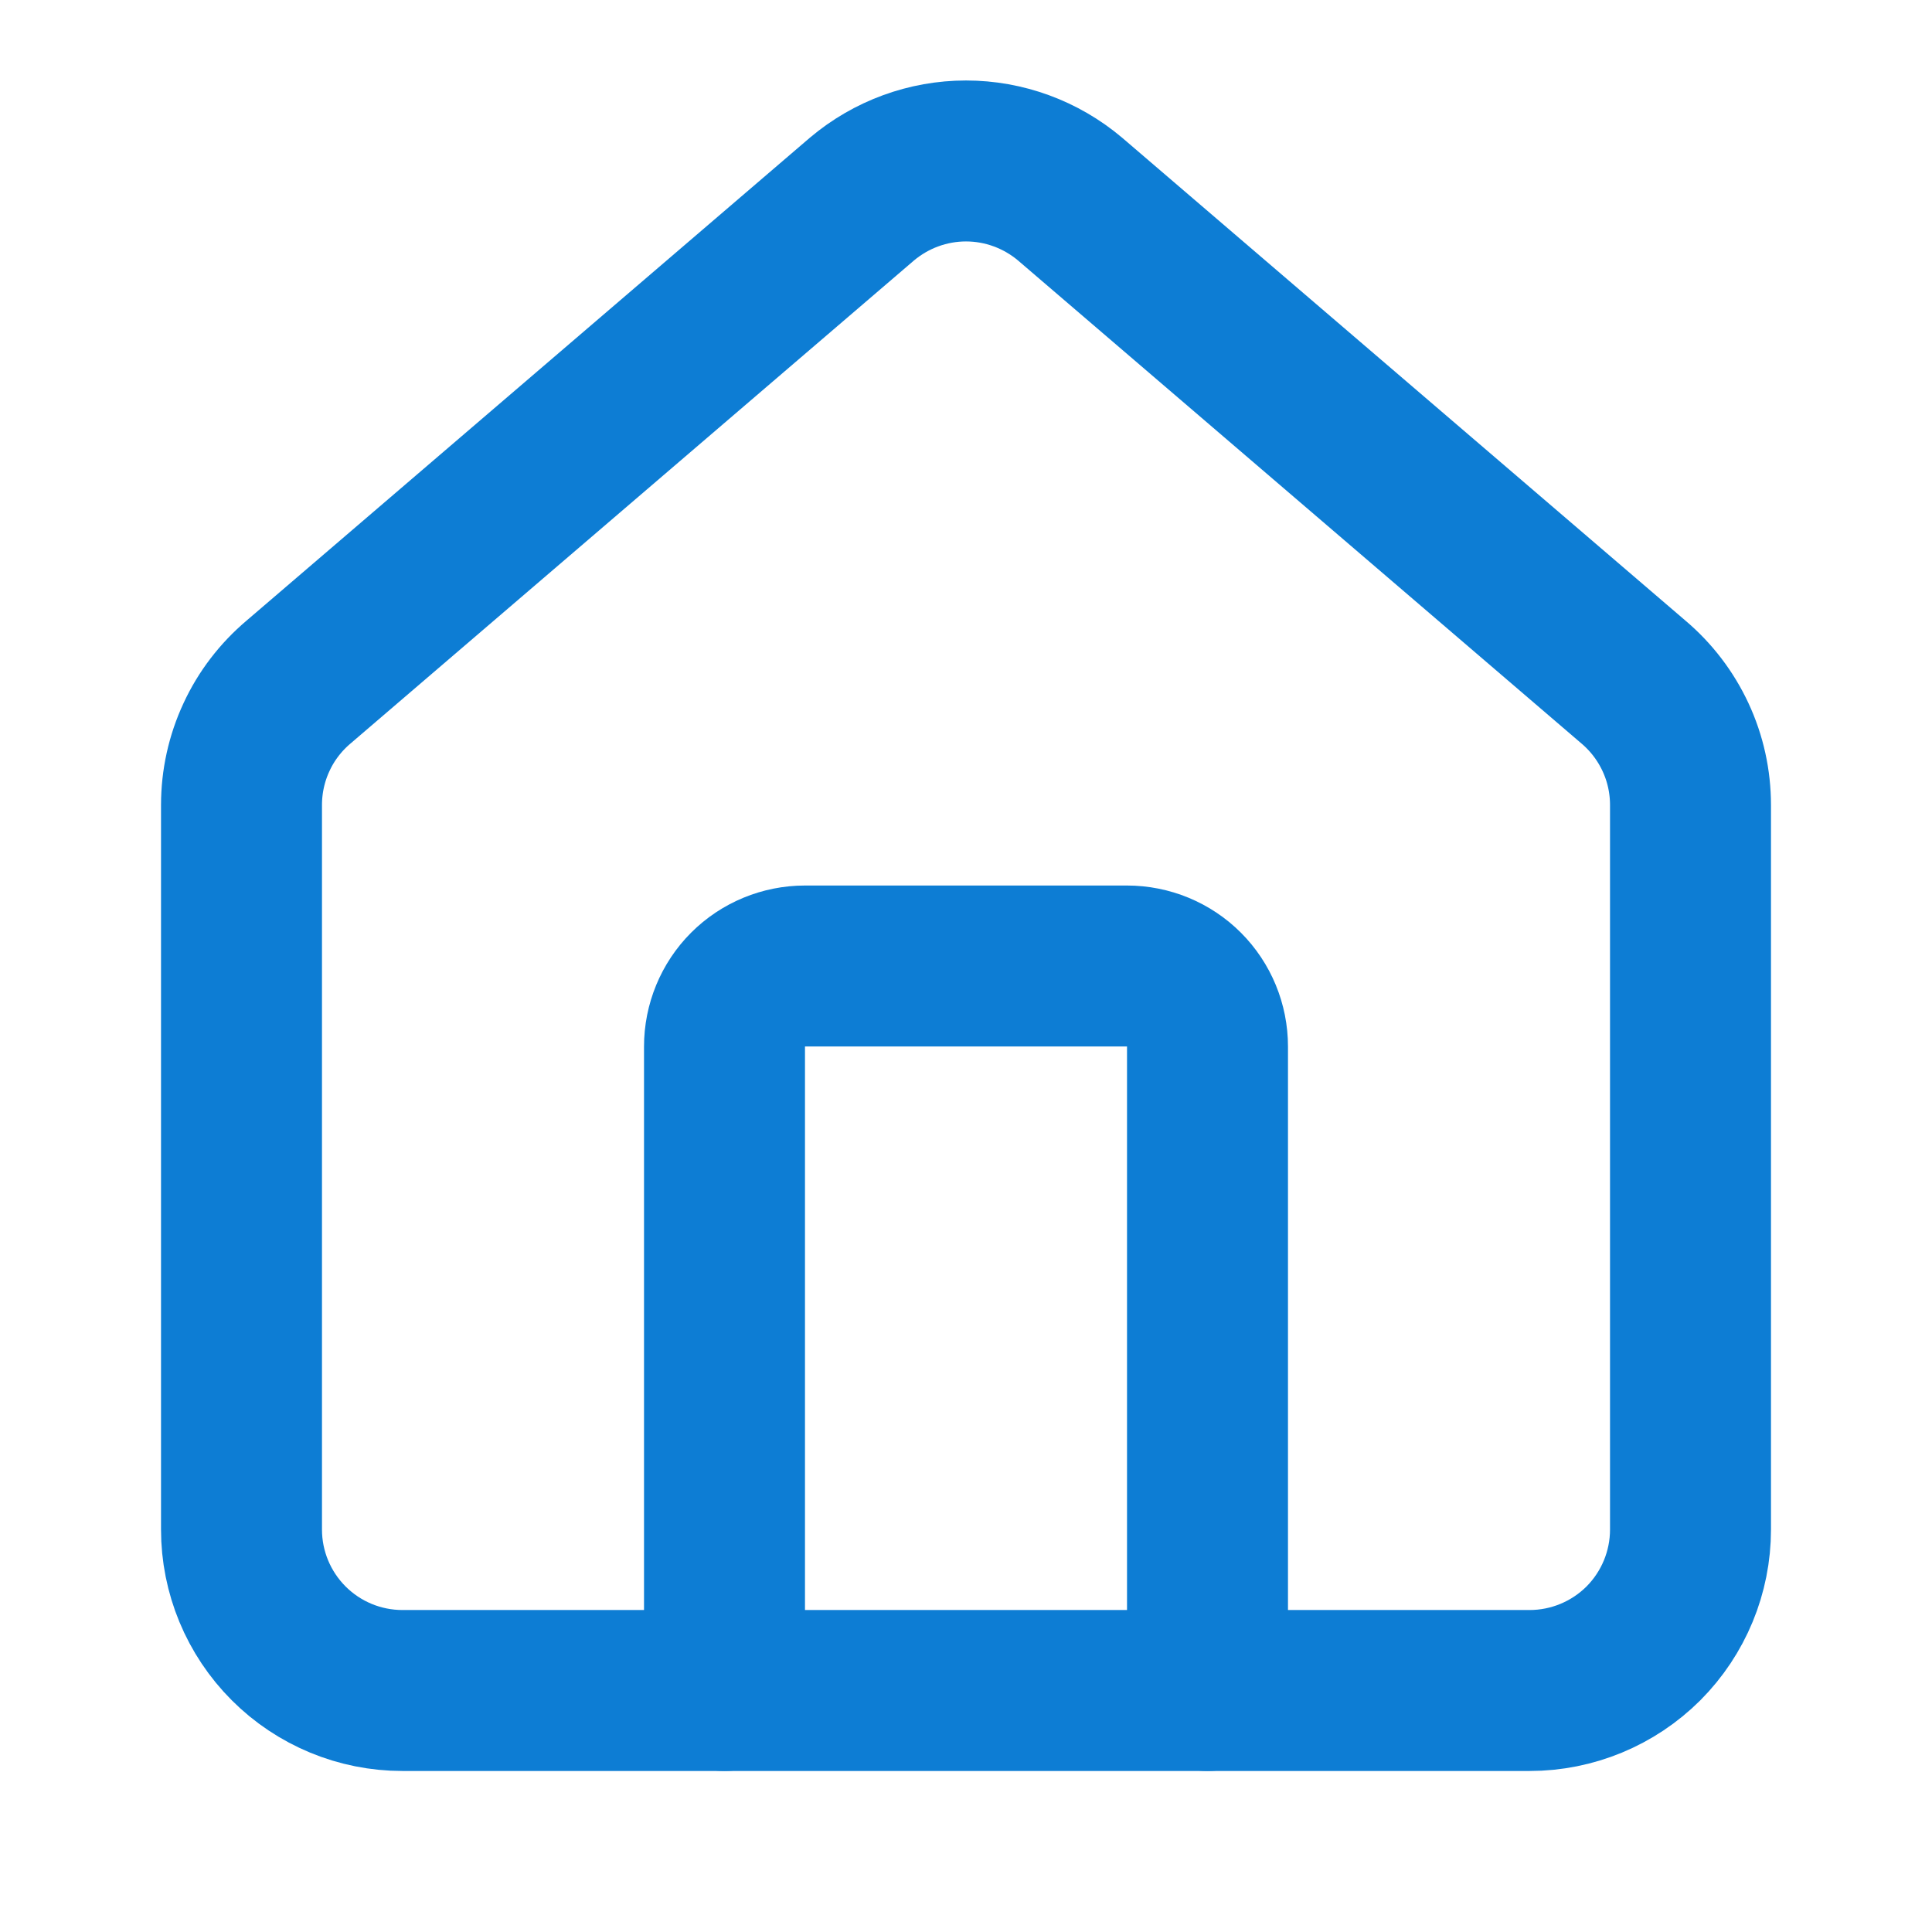
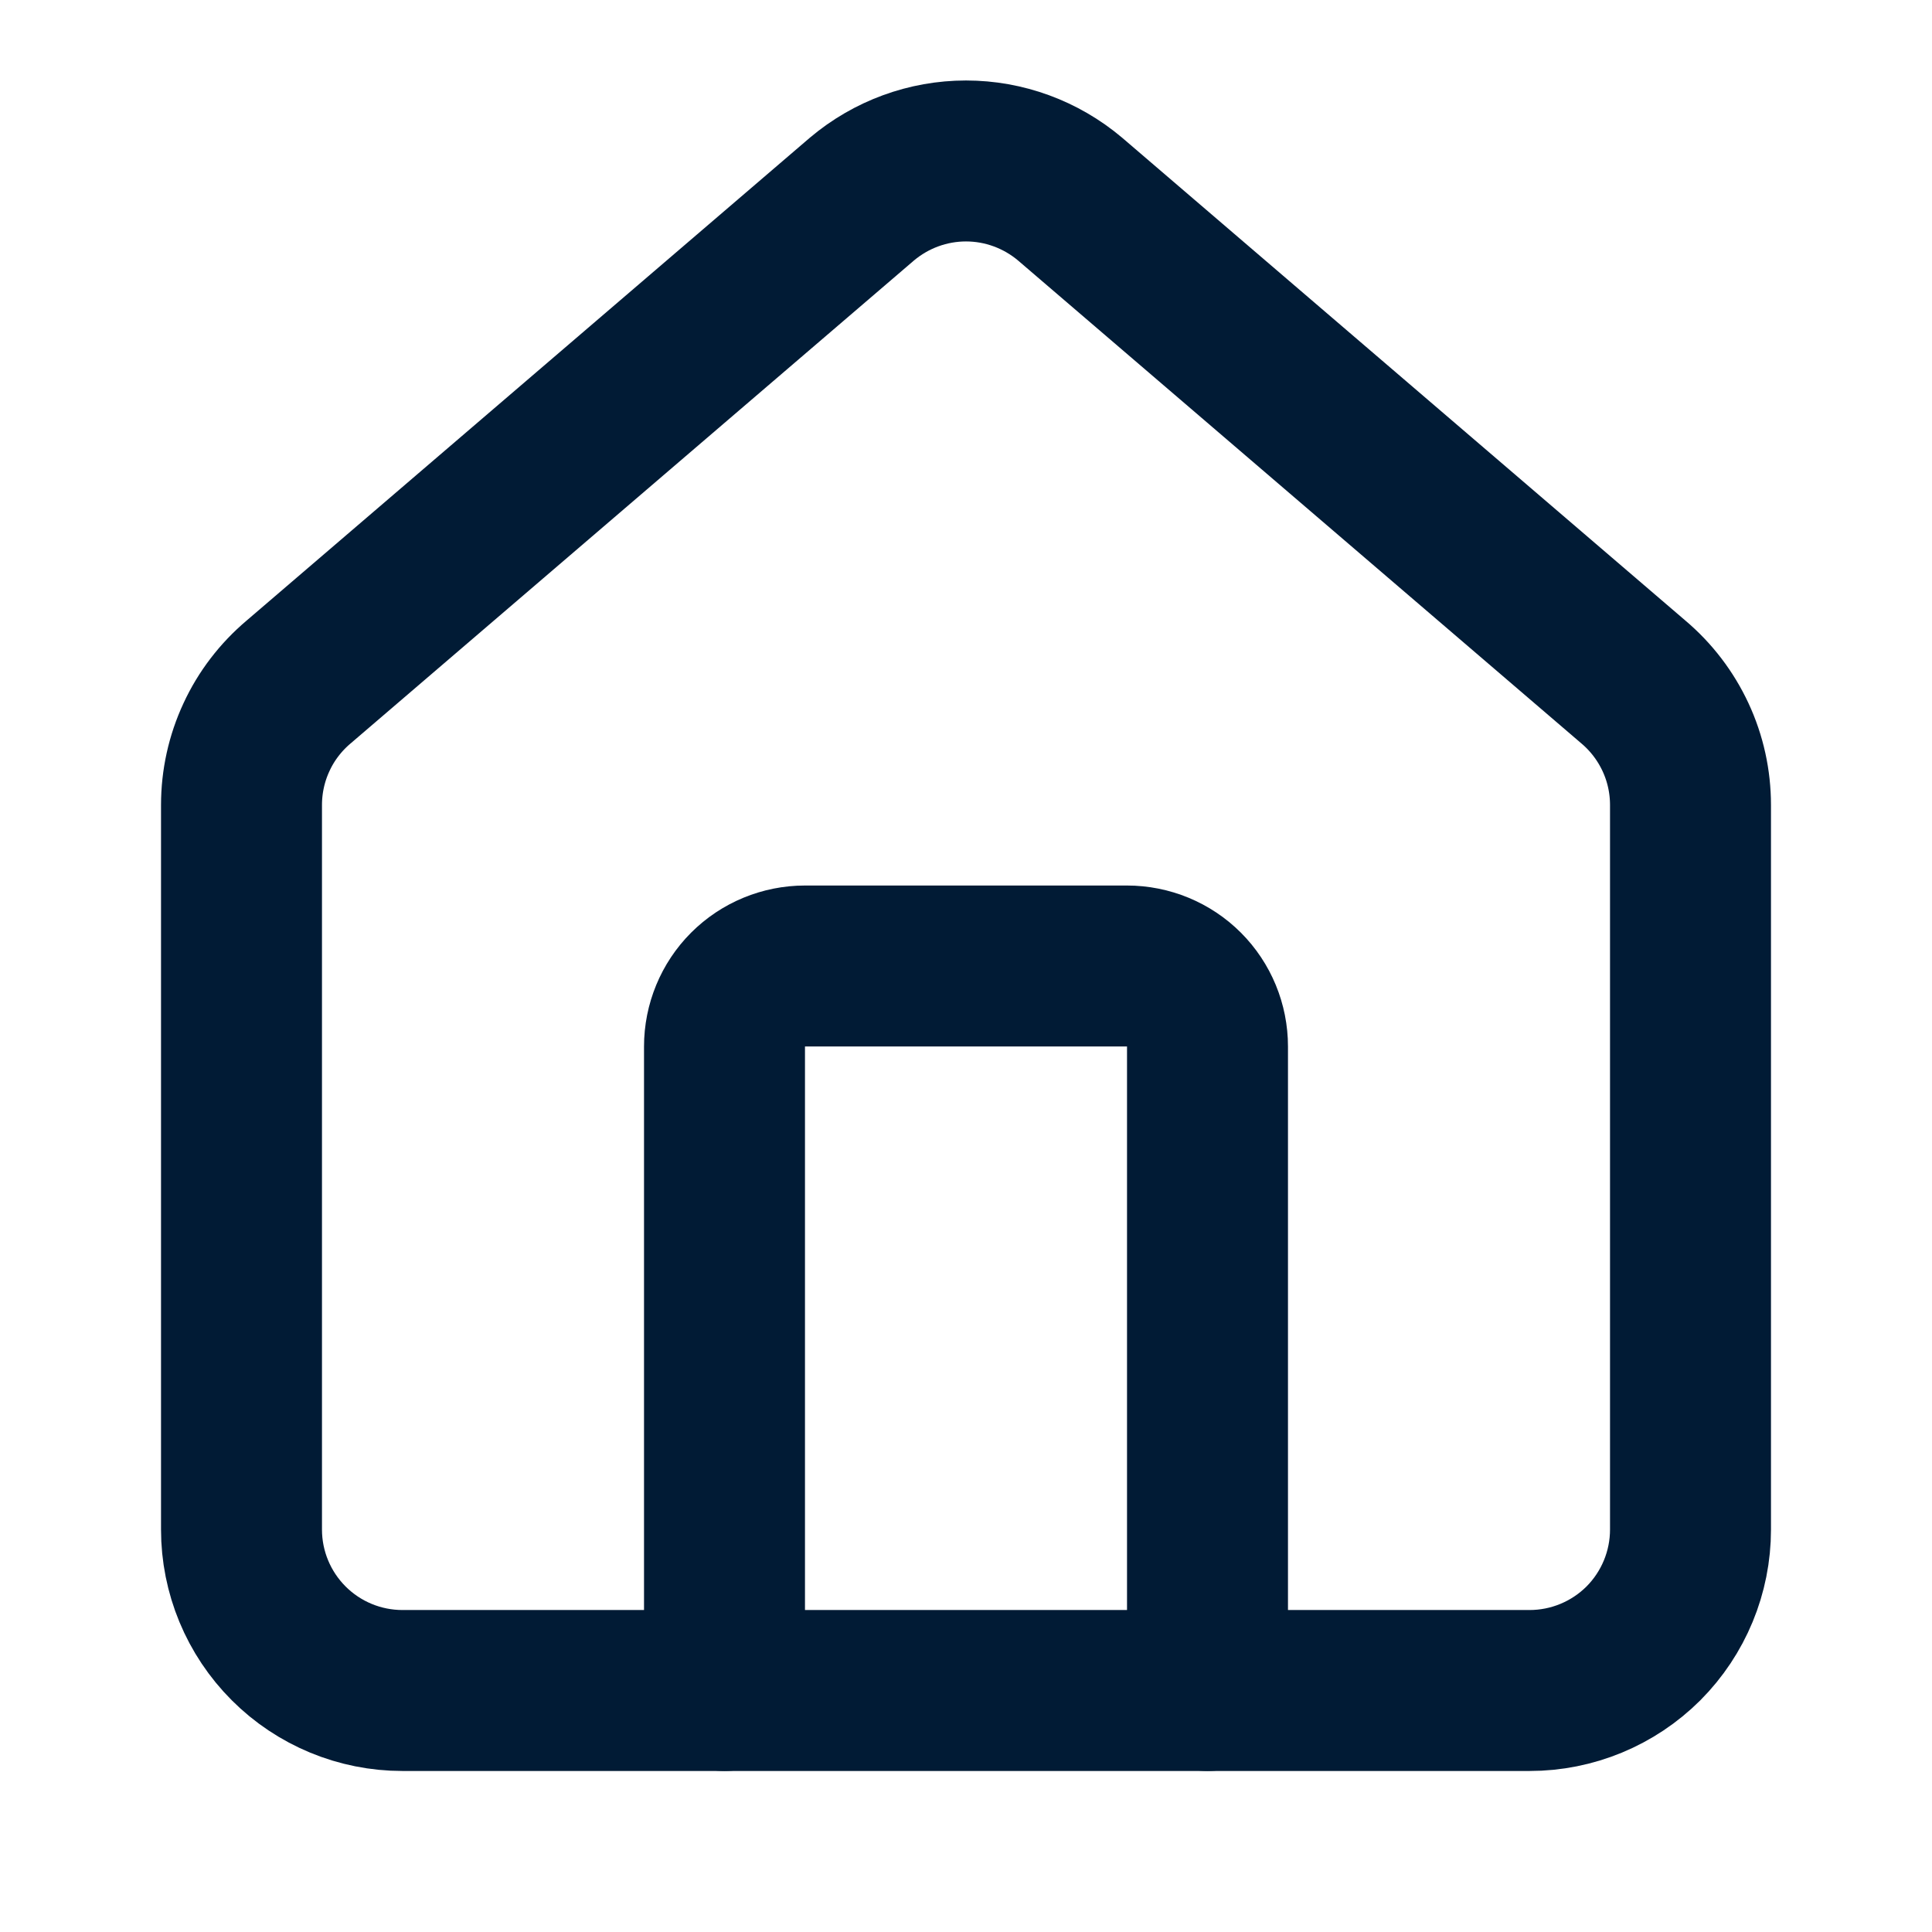
<svg xmlns="http://www.w3.org/2000/svg" width="16" height="16" viewBox="0 0 16 16" fill="none">
-   <path d="M10 14V8.667C10 8.49 9.93 8.32 9.805 8.195C9.68 8.07 9.51 8 9.333 8H6.667C6.49 8 6.32 8.07 6.195 8.195C6.07 8.32 6 8.49 6 8.667V14" stroke="#0D7DD4" stroke-width="1.333" stroke-linecap="round" stroke-linejoin="round" />
-   <path d="M2 6.667C2 6.473 2.042 6.281 2.124 6.105C2.205 5.929 2.325 5.773 2.473 5.648L7.139 1.648C7.38 1.445 7.685 1.333 8 1.333C8.315 1.333 8.62 1.445 8.861 1.648L13.527 5.648C13.675 5.773 13.794 5.929 13.876 6.105C13.958 6.281 14 6.473 14 6.667V12.667C14 13.02 13.86 13.359 13.61 13.61C13.359 13.86 13.02 14 12.667 14H3.333C2.98 14 2.641 13.86 2.391 13.61C2.14 13.359 2 13.02 2 12.667V6.667Z" stroke="#0D7DD4" stroke-width="1.333" stroke-linecap="round" stroke-linejoin="round" />
+   <path d="M10 14V8.667C10 8.49 9.93 8.32 9.805 8.195C9.68 8.07 9.51 8 9.333 8H6.667C6.49 8 6.32 8.07 6.195 8.195C6.07 8.32 6 8.49 6 8.667V14" stroke="#011B35" stroke-width="1.333" stroke-linecap="round" stroke-linejoin="round" />
+   <path d="M2 6.667C2 6.473 2.042 6.281 2.124 6.105C2.205 5.929 2.325 5.773 2.473 5.648L7.139 1.648C7.38 1.445 7.685 1.333 8 1.333C8.315 1.333 8.62 1.445 8.861 1.648L13.527 5.648C13.675 5.773 13.794 5.929 13.876 6.105C13.958 6.281 14 6.473 14 6.667V12.667C14 13.02 13.86 13.359 13.61 13.61C13.359 13.86 13.02 14 12.667 14H3.333C2.98 14 2.641 13.86 2.391 13.61C2.14 13.359 2 13.02 2 12.667V6.667Z" stroke="#011B35" stroke-width="1.333" stroke-linecap="round" stroke-linejoin="round" />
</svg>
